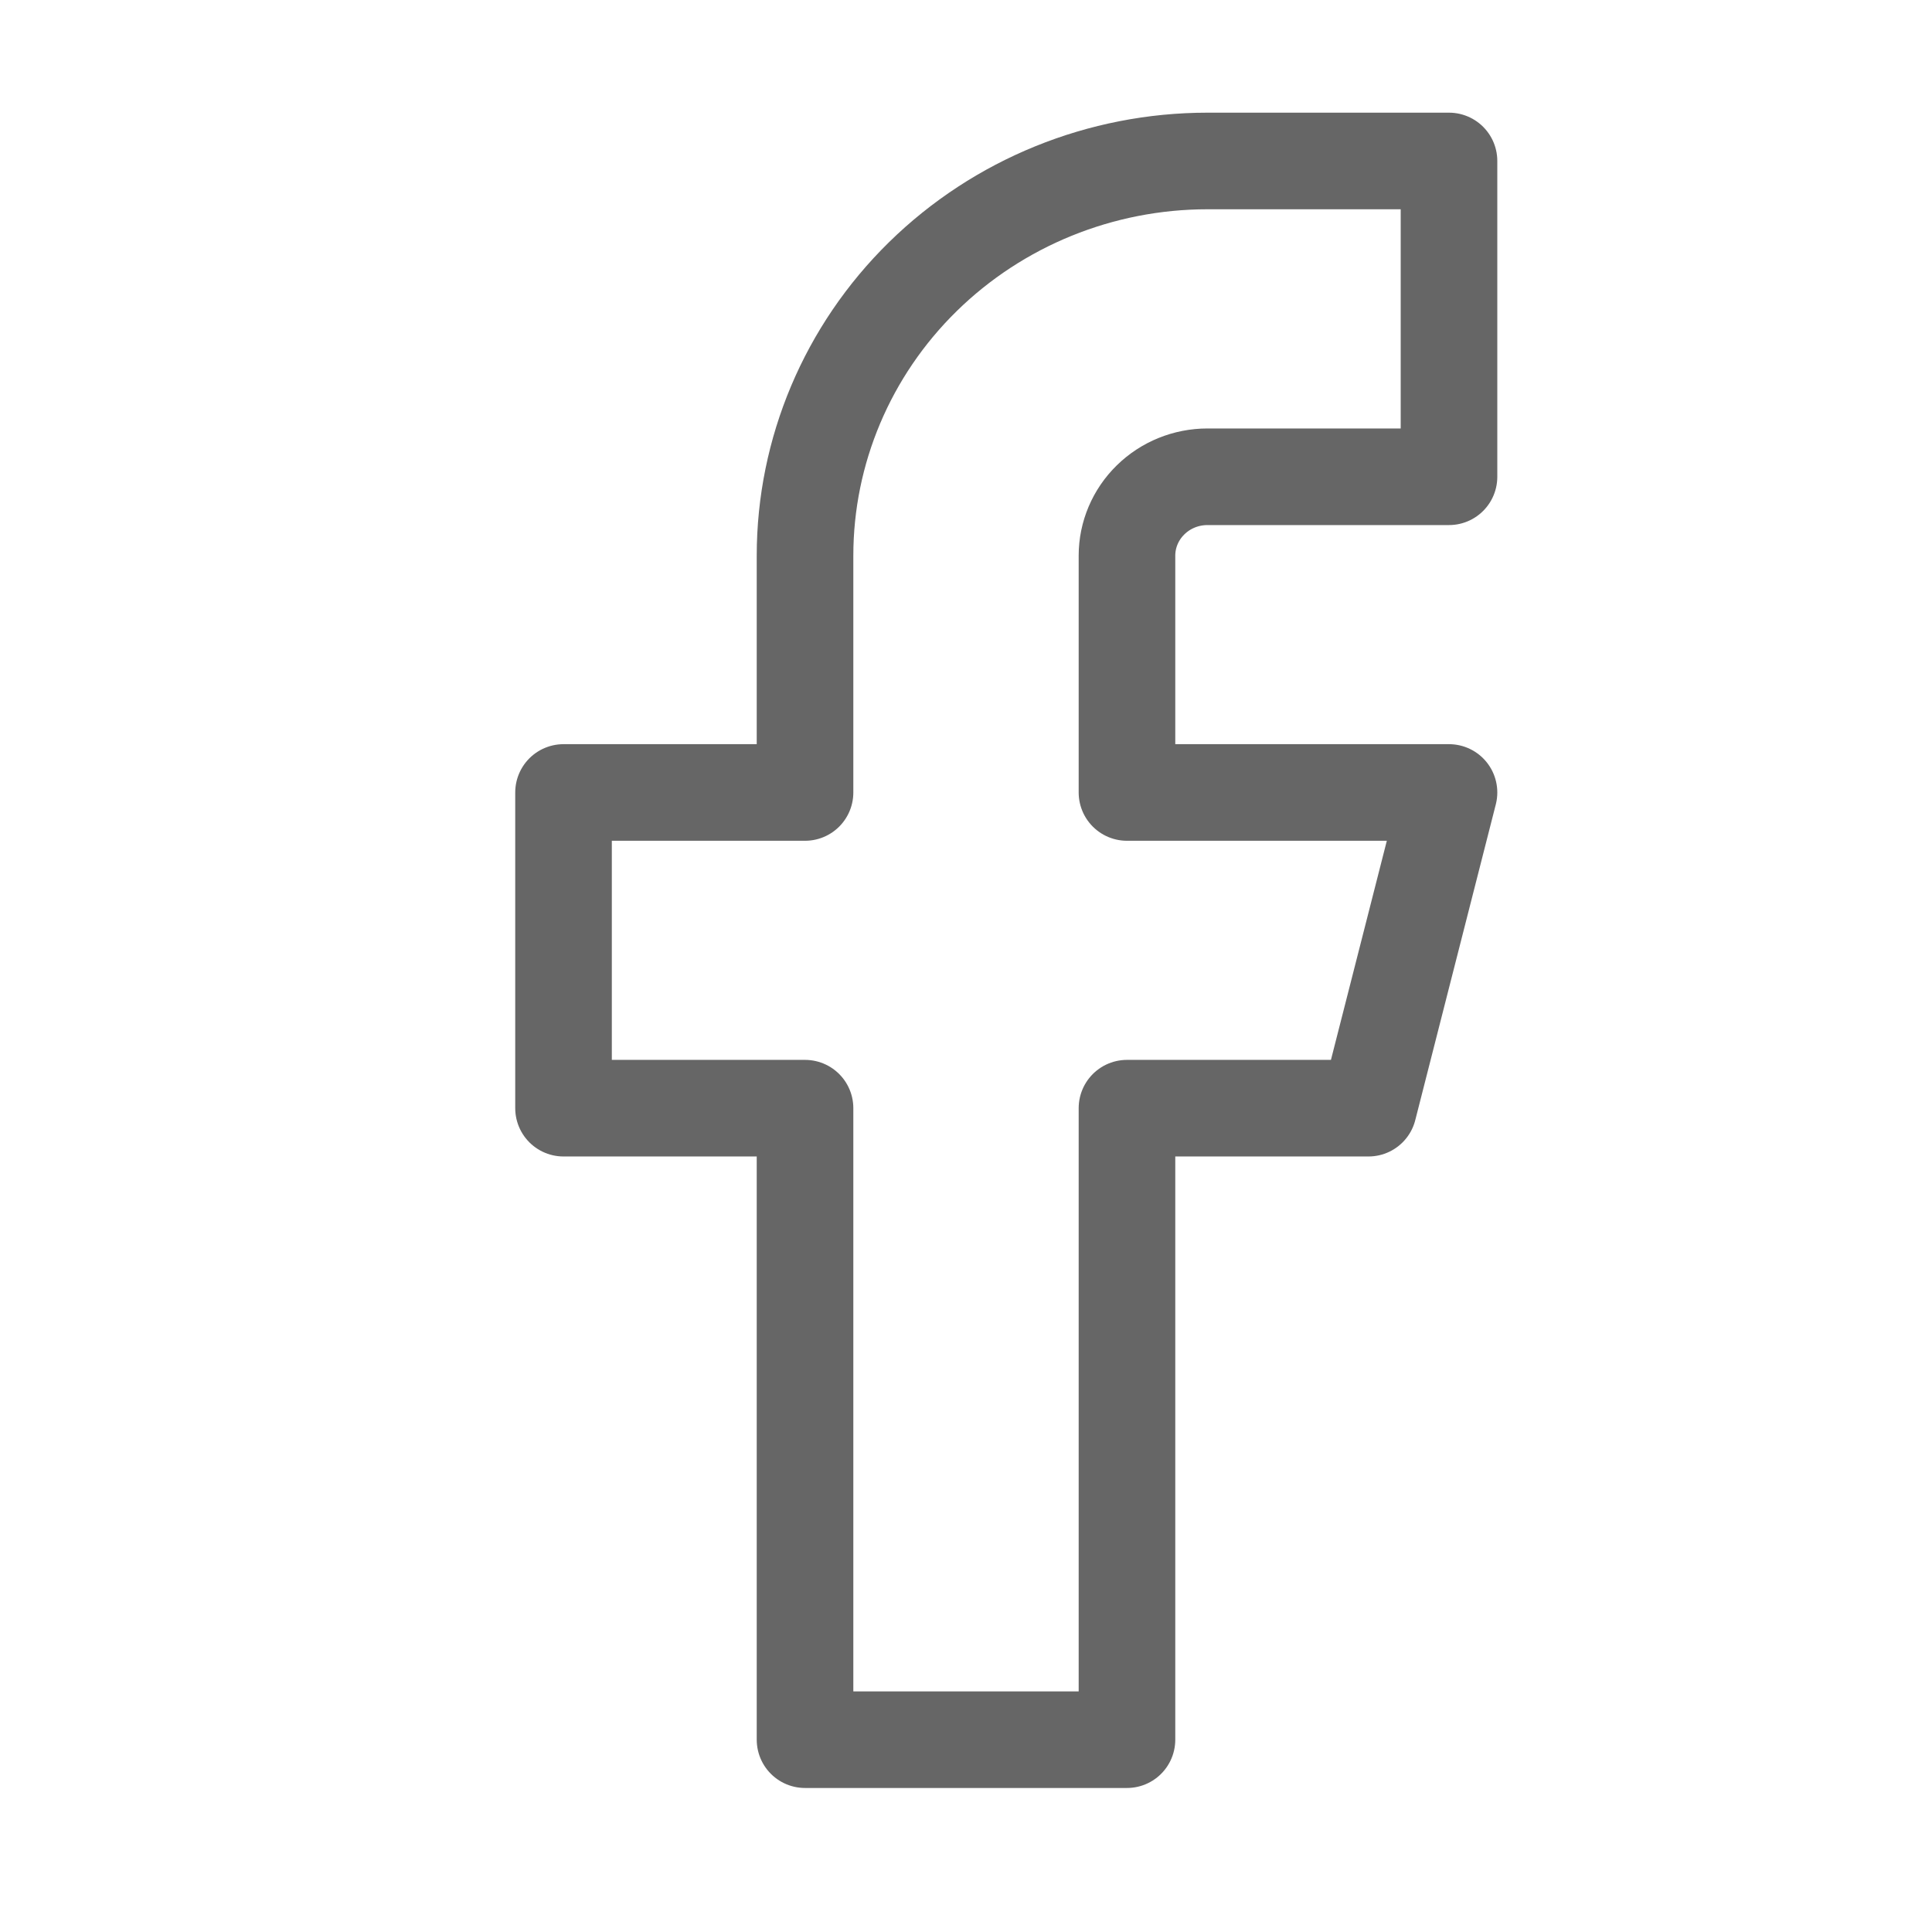
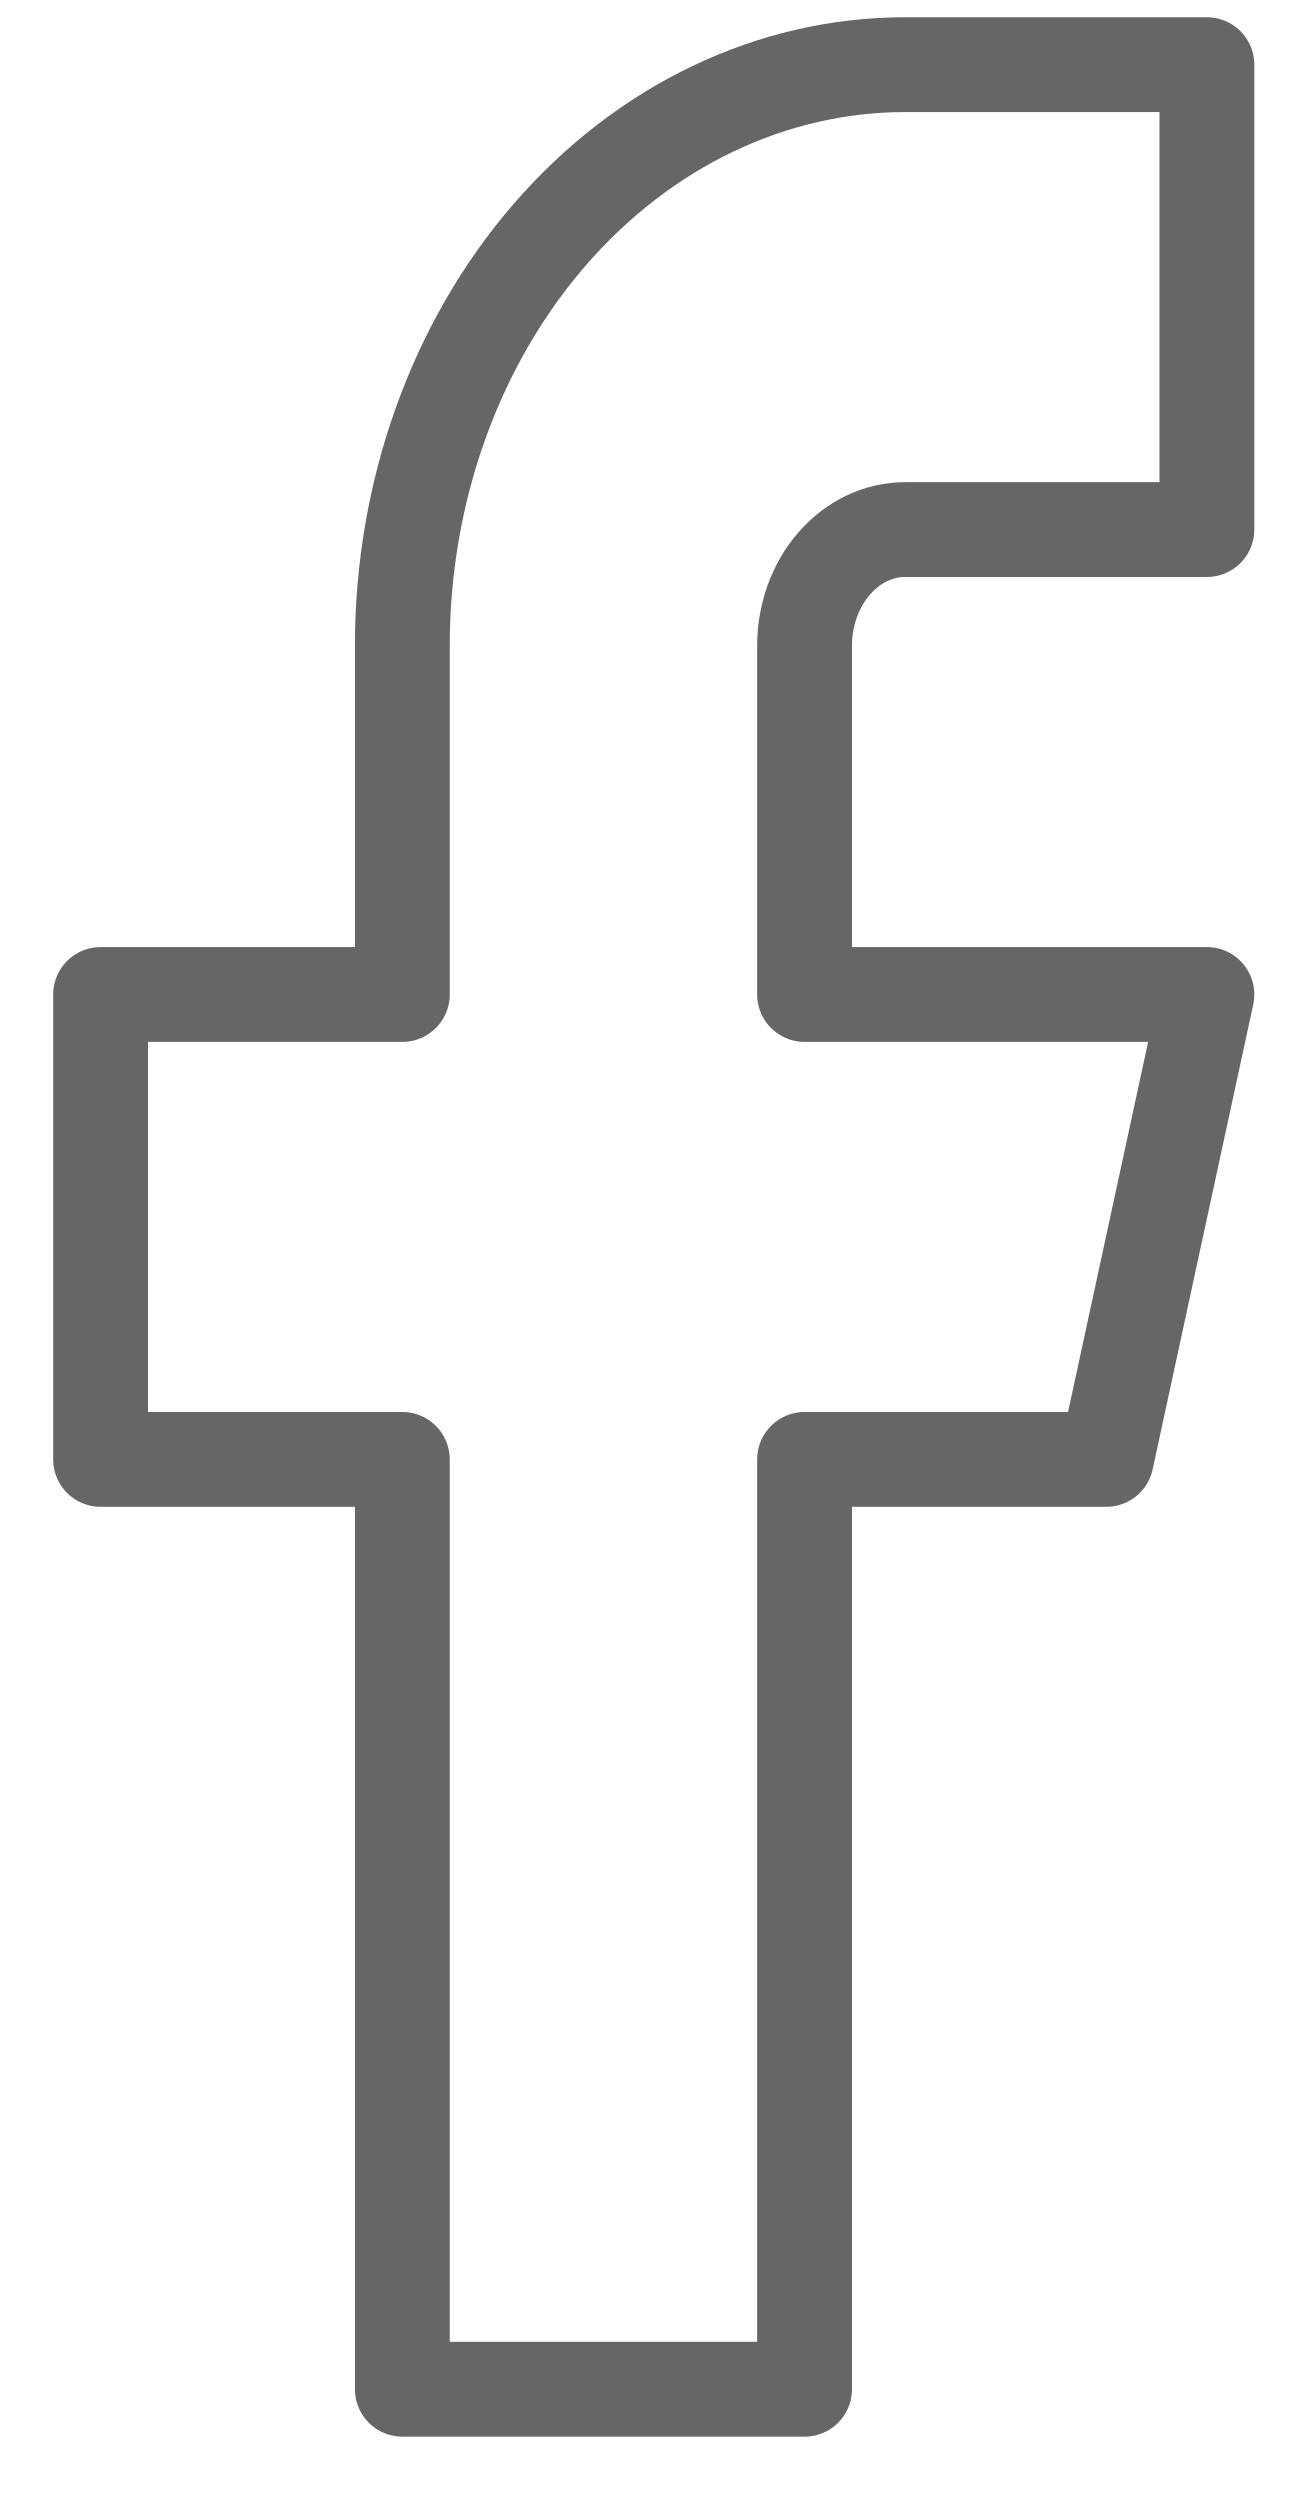
- <svg xmlns="http://www.w3.org/2000/svg" width="22" height="22" viewBox="0 0 22 22" fill="none">
-   <path d="M16.5 1.833H13.75C12.534 1.833 11.369 2.307 10.509 3.15C9.65 3.992 9.167 5.136 9.167 6.327V9.024H6.417V12.619H9.167V19.81H12.833V12.619H15.583L16.5 9.024H12.833V6.327C12.833 6.089 12.93 5.86 13.102 5.692C13.274 5.523 13.507 5.429 13.75 5.429H16.5V1.833Z" stroke="#666666" stroke-width="1.1" stroke-linecap="round" stroke-linejoin="round" />
+ <svg xmlns="http://www.w3.org/2000/svg" width="15" height="29" viewBox="0 0 15 29" fill="none">
+   <path d="M14 0.75H10.5C8.953 0.75 7.469 1.46 6.375 2.724C5.281 3.988 4.667 5.703 4.667 7.491V11.536H1.167V16.929H4.667V27.715H9.333V16.929H12.833L14 11.536H9.333V7.491C9.333 7.133 9.456 6.791 9.675 6.538C9.894 6.285 10.191 6.143 10.5 6.143H14V0.75Z" stroke="#666666" stroke-width="1.1" stroke-linecap="round" stroke-linejoin="round" />
</svg>
